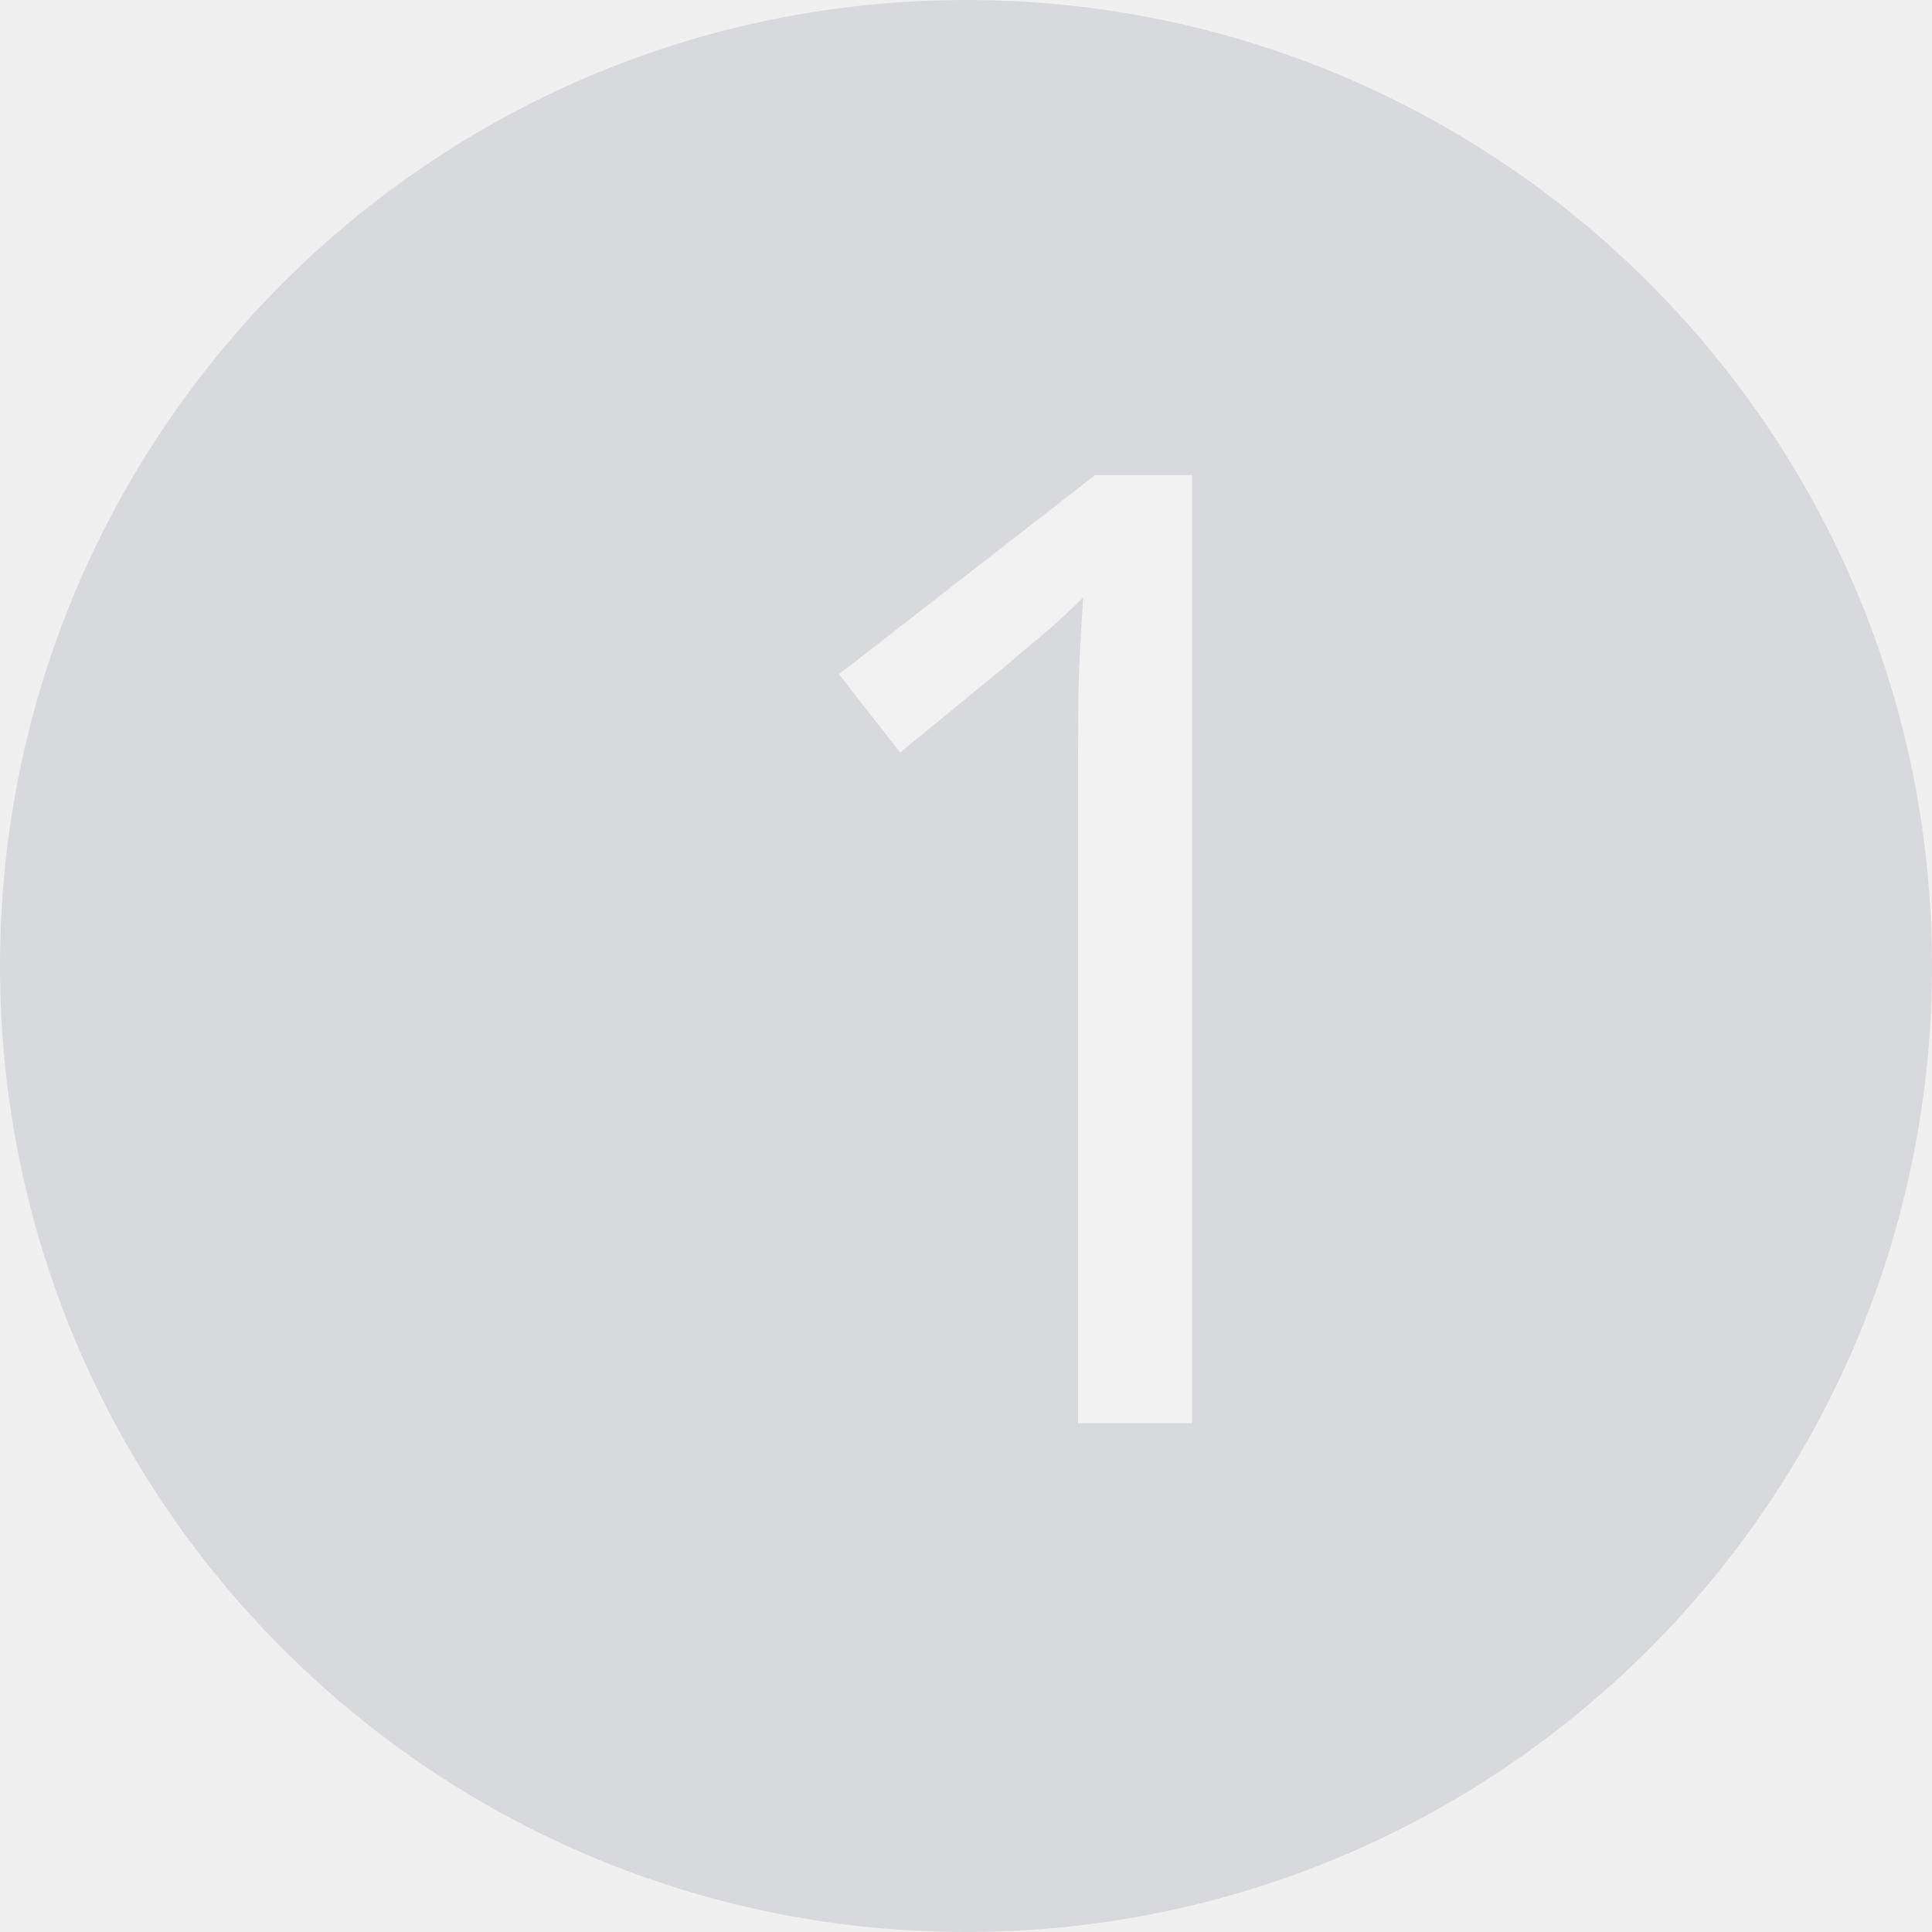
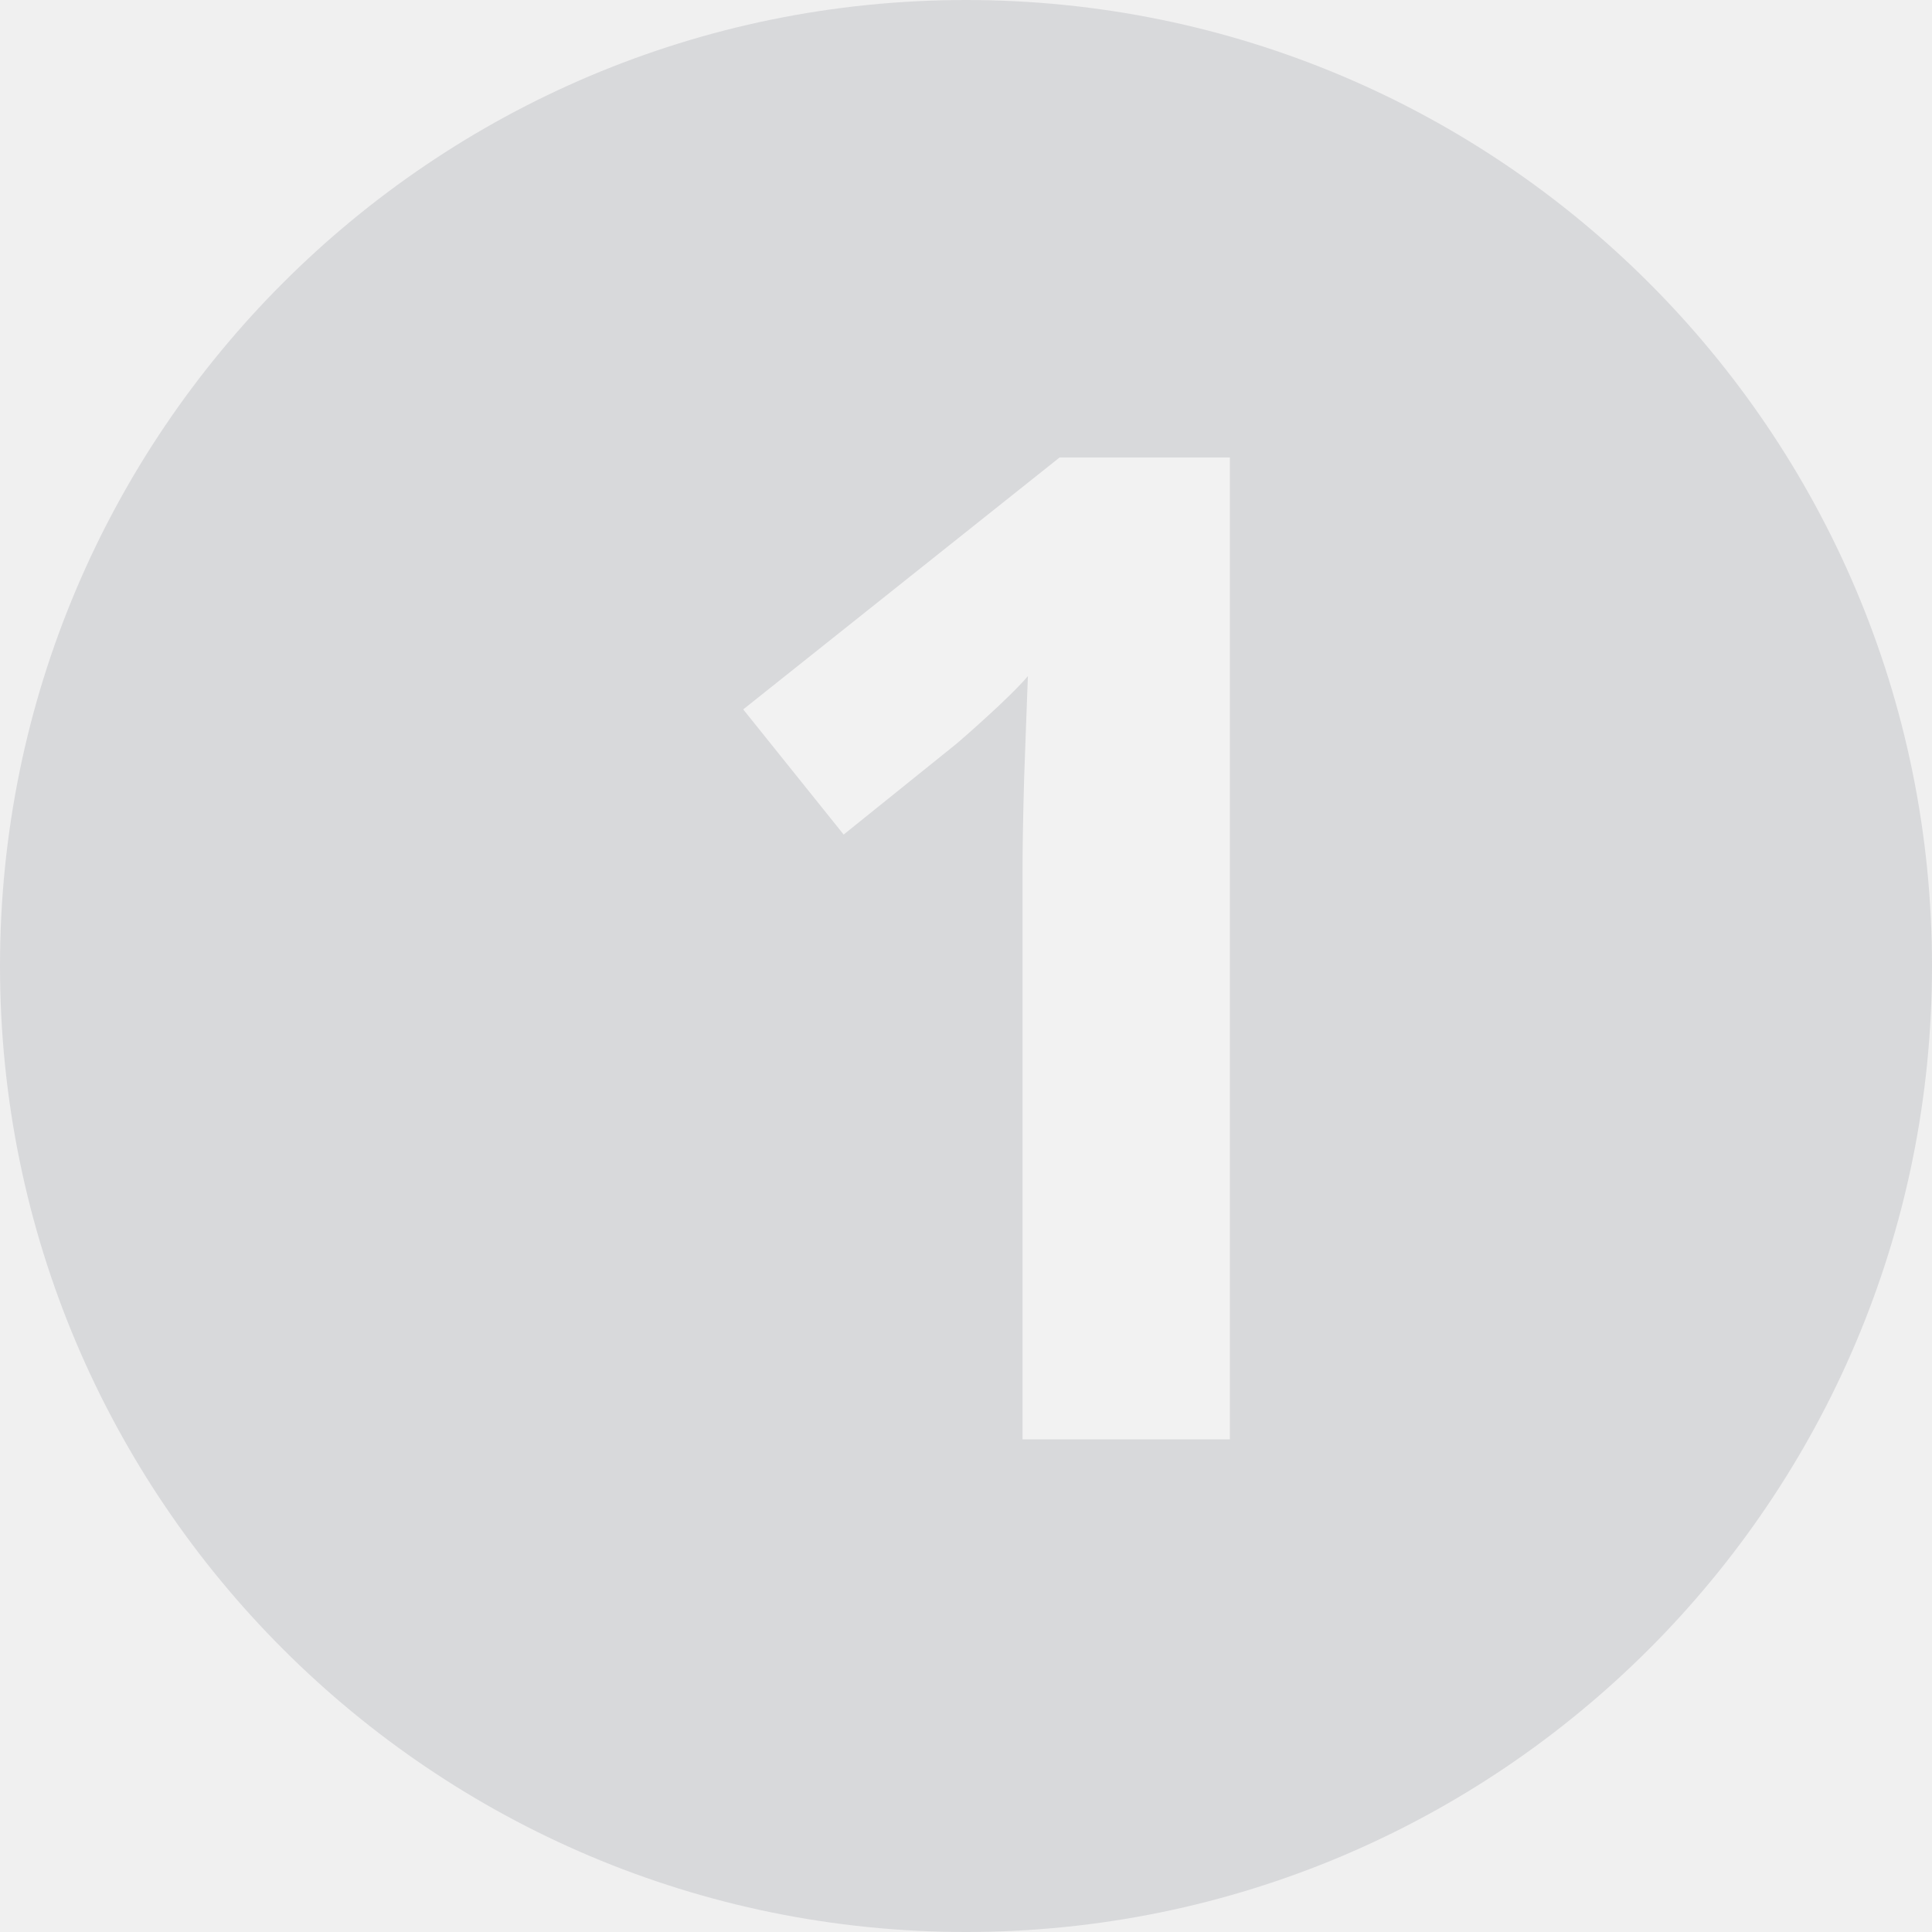
- <svg xmlns="http://www.w3.org/2000/svg" viewBox="0 0 58.2 58.2">
-   <g opacity=".15">
-     <circle cx="29.1" cy="29.1" r="28.1" fill="#525565" stroke="#525565" stroke-width="2" stroke-miterlimit="10" />
-     <path fill="none" d="M11.6 13.2h35v33.5h-35z" />
-     <text transform="translate(21.71 42.873)" font-size="40" font-family="Montserrat-Medium" fill="#fff">1</text>
+ <svg xmlns="http://www.w3.org/2000/svg" viewBox="0 0 56.2 56.2">
+   <defs>
+     <style>.cls-1{opacity:0.15;}.cls-2{fill:#525565;}.cls-3{fill:none;}.cls-4{isolation:isolate;font-size:40px;fill:#fff;font-family:RobotoSlab-Bold, Roboto Slab;font-weight:700;}</style>
+   </defs>
+   <g id="Layer_2" data-name="Layer 2">
+     <g id="Layer_1-2" data-name="Layer 1">
+       <g class="cls-1">
+         <circle class="cls-2" cx="28.1" cy="28.1" r="28.1" />
+         <path class="cls-3" d="M10.6,12.2h35V45.7h-35Z" />
+         <text class="cls-4" transform="translate(19.26 41.87)">1</text>
+       </g>
+     </g>
  </g>
</svg>
